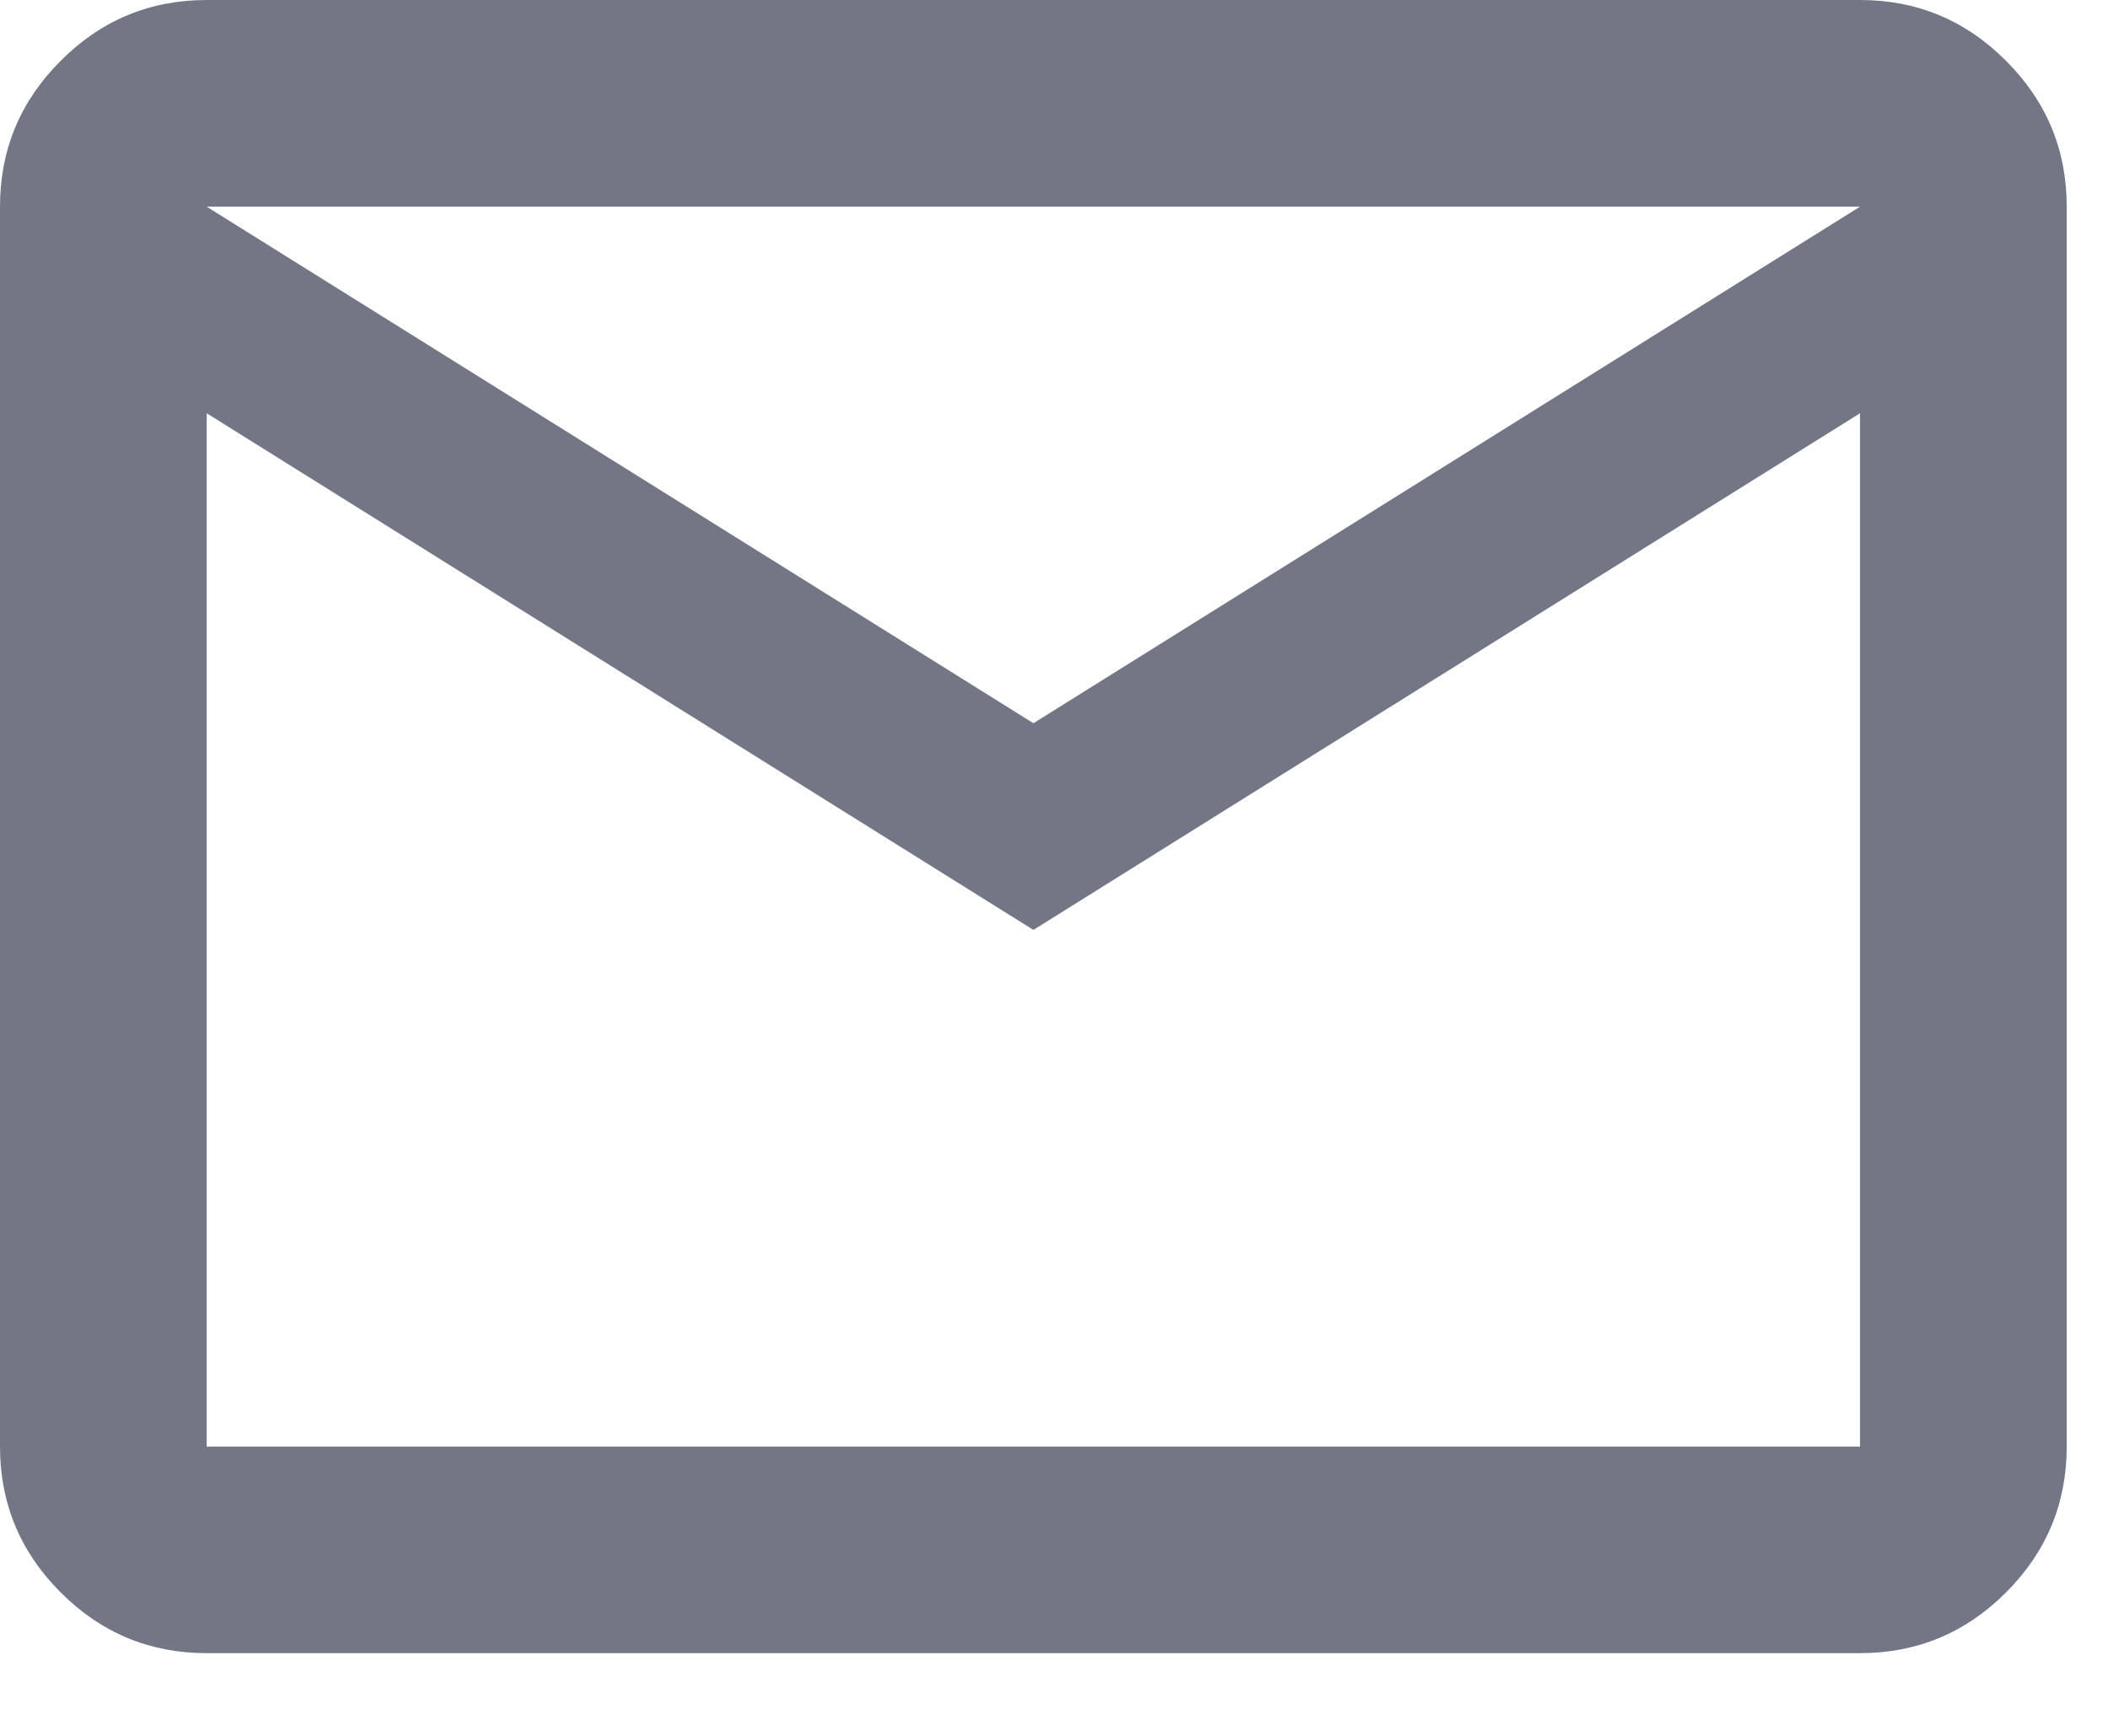
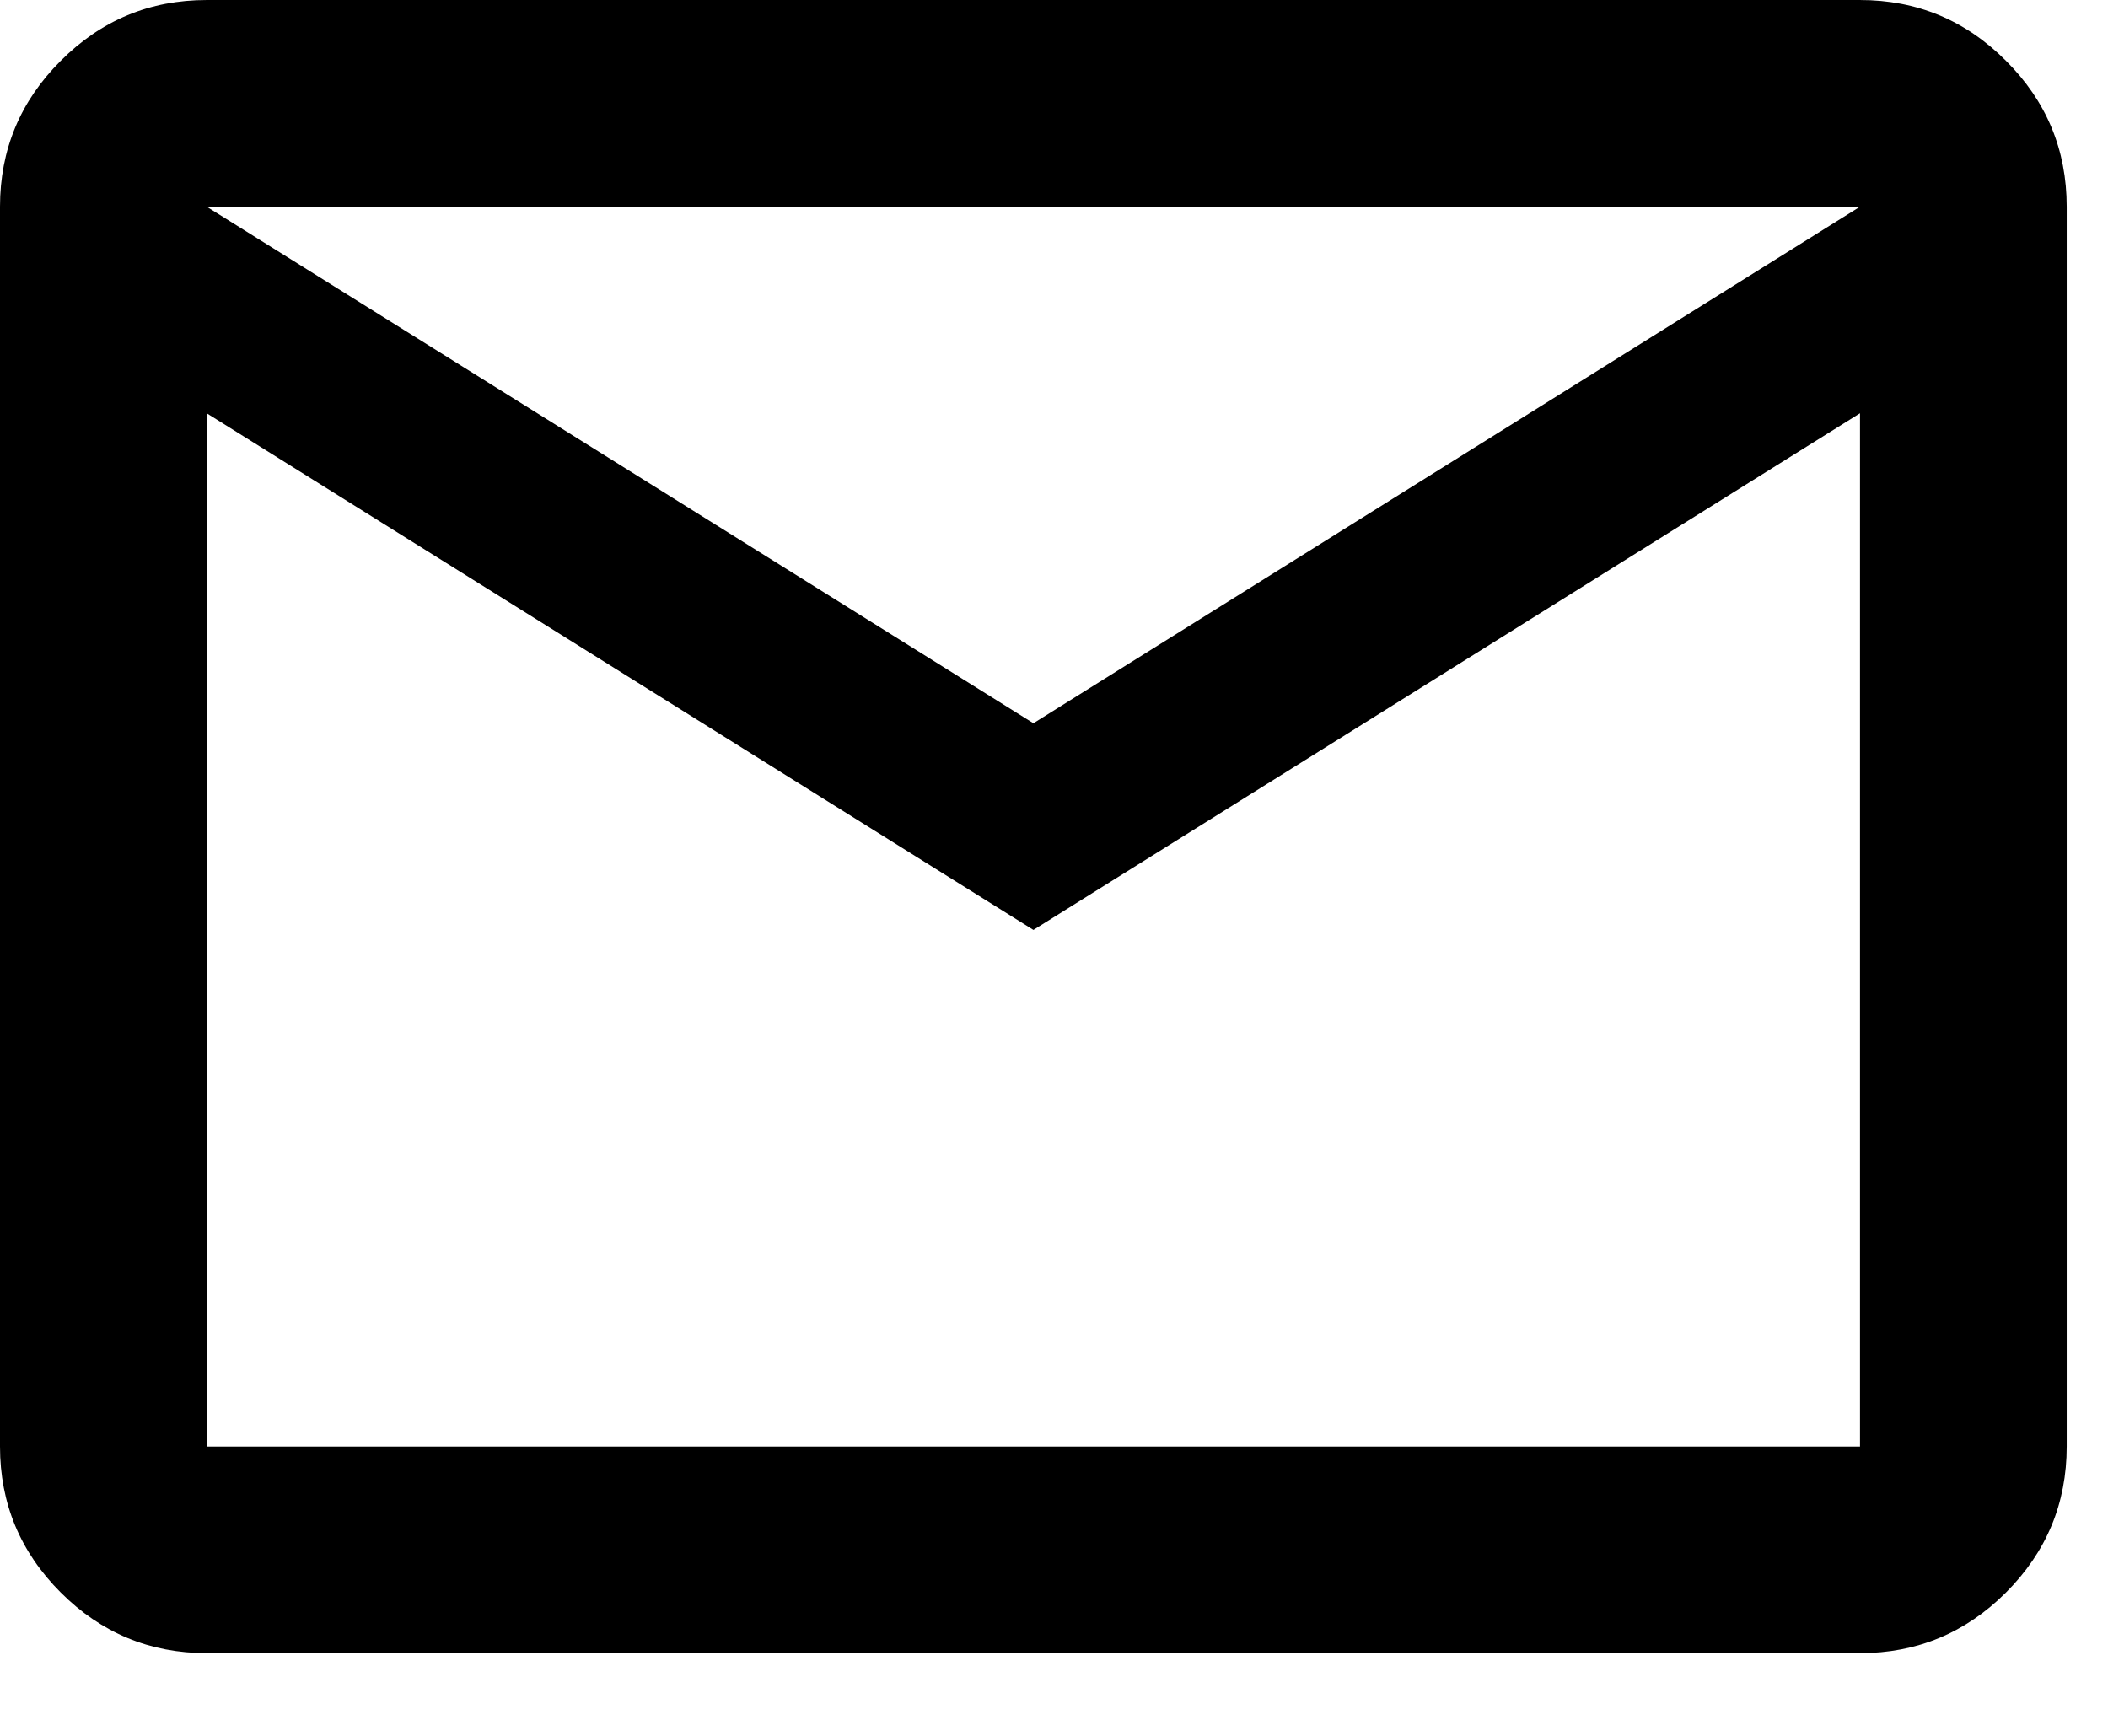
<svg xmlns="http://www.w3.org/2000/svg" width="17" height="14" viewBox="0 0 17 14" fill="none">
-   <path d="M1.667 13.333C1.208 13.333 0.816 13.17 0.49 12.844C0.163 12.517 0 12.125 0 11.667V1.667C0 1.208 0.163 0.816 0.49 0.49C0.816 0.163 1.208 8.17776e-05 1.667 8.17776e-05H15C15.459 8.17776e-05 15.851 0.163 16.177 0.49C16.504 0.816 16.667 1.208 16.667 1.667V11.667C16.667 12.125 16.504 12.517 16.177 12.844C15.851 13.17 15.459 13.333 15 13.333H1.667ZM8.334 7.5L1.667 3.333V11.667H15V3.333L8.334 7.5ZM8.334 5.833L15 1.667H1.667L8.334 5.833ZM1.667 3.333V1.667V3.333V11.667V3.333Z" fill="#737685" />
+   <path d="M1.667 13.333C1.208 13.333 0.816 13.17 0.49 12.844C0.163 12.517 0 12.125 0 11.667V1.667C0 1.208 0.163 0.816 0.49 0.49C0.816 0.163 1.208 8.17776e-05 1.667 8.17776e-05H15C15.459 8.17776e-05 15.851 0.163 16.177 0.49C16.504 0.816 16.667 1.208 16.667 1.667V11.667C16.667 12.125 16.504 12.517 16.177 12.844C15.851 13.17 15.459 13.333 15 13.333H1.667ZM8.334 7.5L1.667 3.333V11.667H15V3.333L8.334 7.5ZM8.334 5.833L15 1.667H1.667L8.334 5.833ZM1.667 3.333V1.667V3.333V11.667V3.333Z" fill="currentColor" />
</svg>
